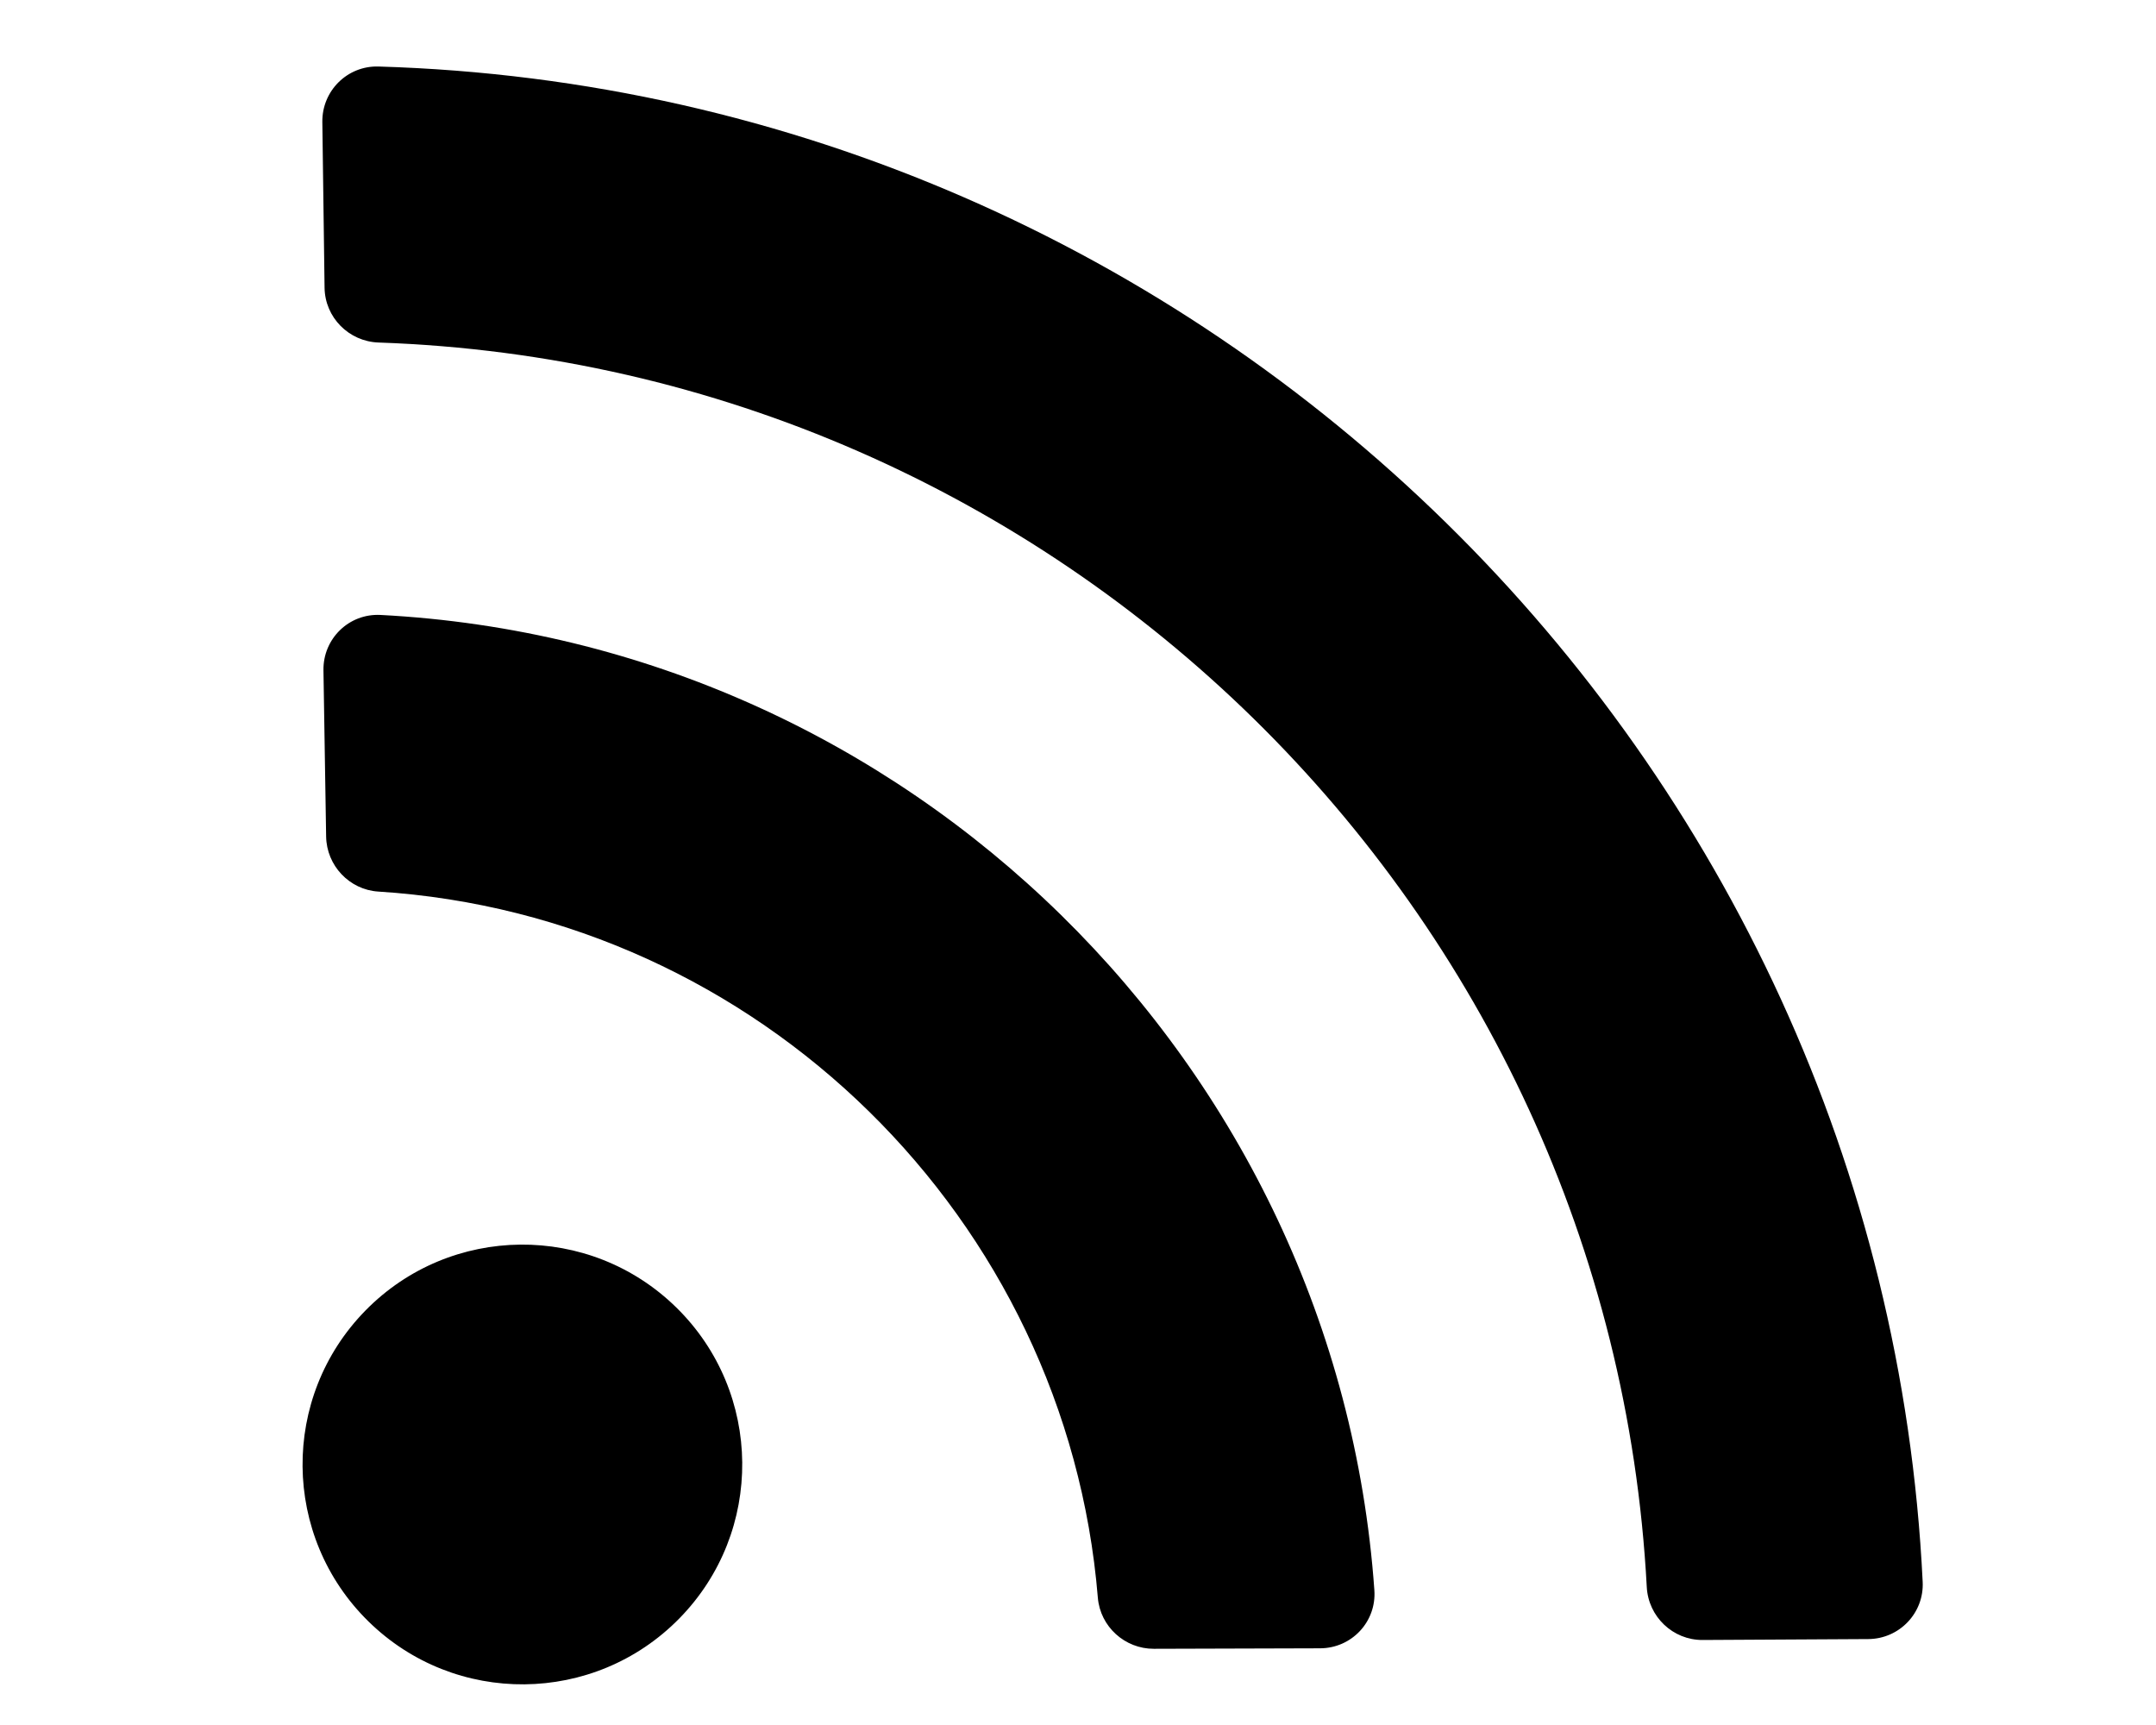
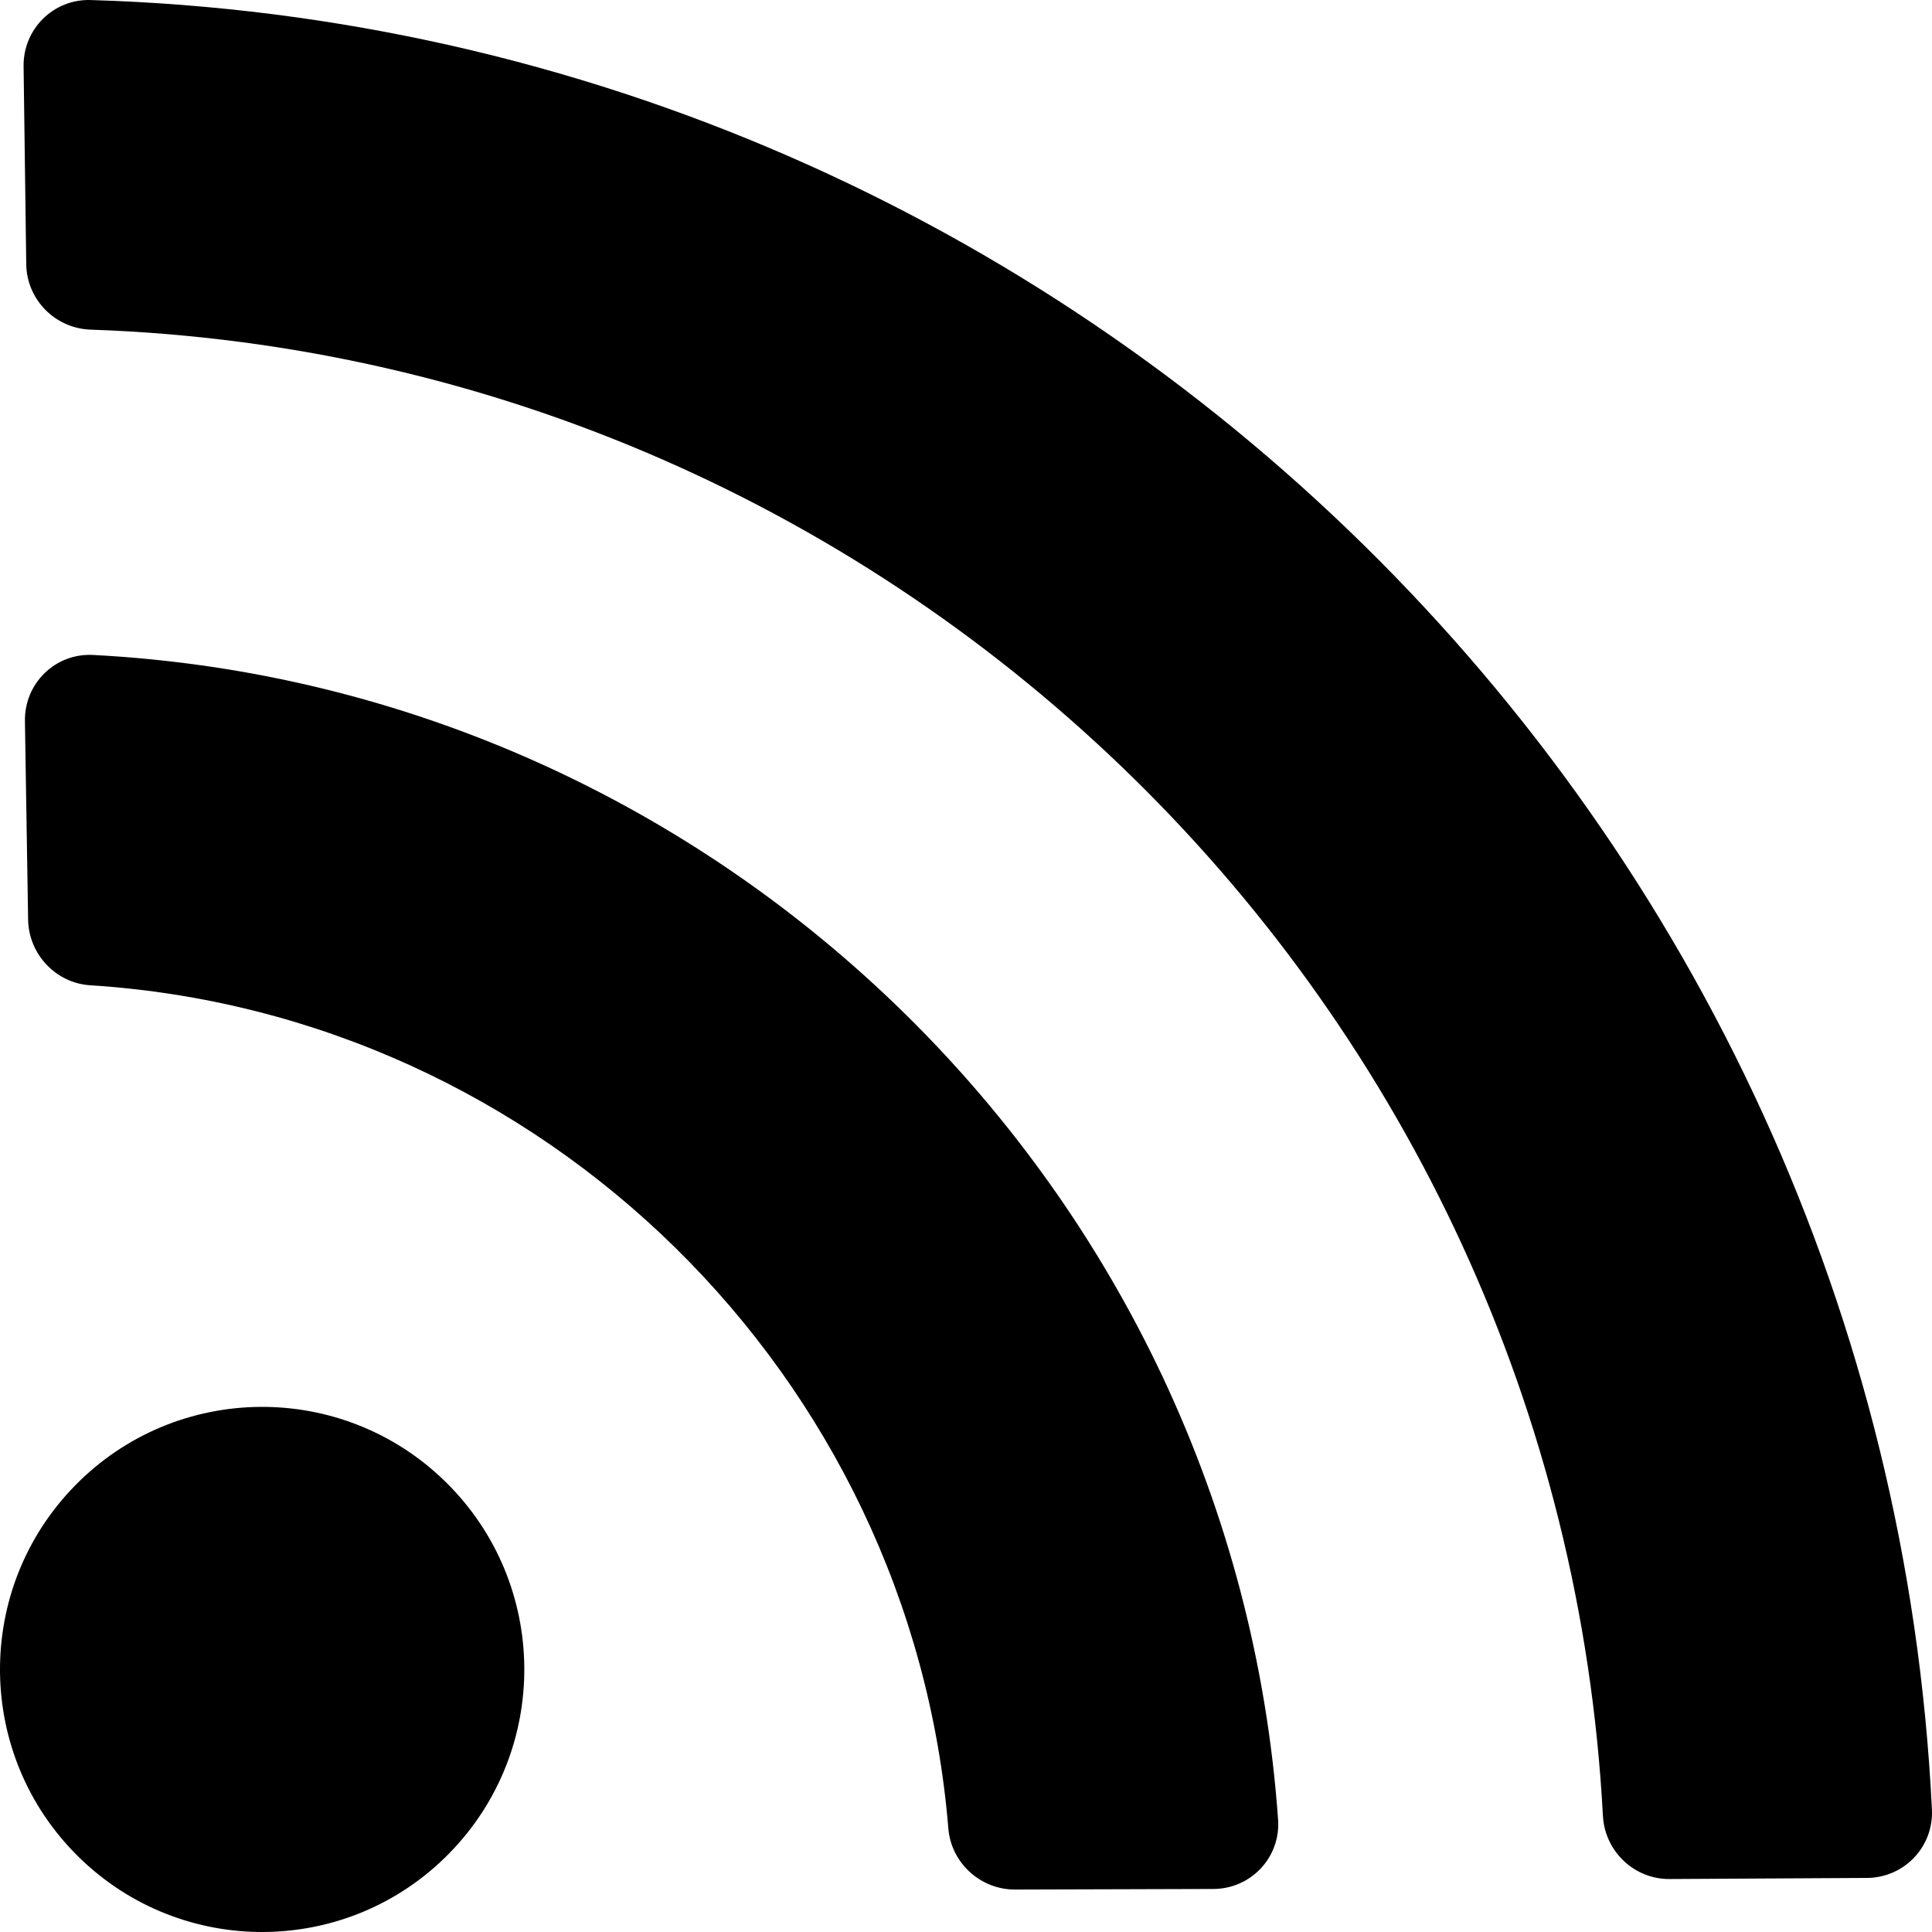
- <svg xmlns="http://www.w3.org/2000/svg" version="1.1" id="svg2" viewBox="0 0 640 512">
-   <defs id="defs8" />
-   <path id="path4" d="M 570.738,469.512 C 558.816,223.725 358.225,26.992 112.35,19.742 103.104,19.47 95.561,26.968 95.685,36.218 l 0.661,49.175 c 0.113,8.824 7.21,15.975 16.032,16.273 201.666,6.912 365.721,167.839 376.459,369.381 0.466,8.814 7.757,15.767 16.574,15.72 l 49.179,-0.272 c 9.243,-0.059 16.597,-7.743 16.149,-16.982 z M 200.776,388.093 c -25.728,-25.244 -67.039,-24.852 -92.284,0.876 -25.244,25.728 -24.852,67.039 0.876,92.284 25.728,25.244 67.039,24.852 92.284,-0.876 25.244,-25.728 24.852,-67.039 -0.876,-92.284 z m 207.199,83.894 C 396.878,315.492 269.469,190.636 112.964,182.524 c -9.378,-0.488 -17.101,7.063 -16.947,16.442 l 0.793,49.333 c 0.139,8.593 6.884,15.783 15.477,16.329 112.924,7.134 204.36,97.08 213.604,209.588 0.709,8.581 8.018,15.195 16.619,15.164 l 49.339,-0.144 c 9.388,-0.017 16.79,-7.896 16.124,-17.249 z" />
+ <svg xmlns="http://www.w3.org/2000/svg" viewBox="0 0 512 512">
+   <path d="M 511.979,479.566 C 499.287,217.5 285.745,7.737 23.993,0.008 14.15,-0.283 6.12,7.712 6.251,17.574 L 6.955,70.006 C 7.075,79.415 14.632,87.039 24.022,87.357 238.71,94.726 413.358,266.312 424.789,481.201 c 0.496,9.398 8.257,16.812 17.645,16.761 l 52.354,-0.29 c 9.84,-0.063 17.668,-8.256 17.191,-18.107 z M 118.128,392.754 c -27.389,-26.916 -71.368,-26.498 -98.242,0.934 -26.874,27.432 -26.457,71.479 0.932,98.396 27.389,26.916 71.368,26.498 98.243,-0.934 26.874,-27.432 26.457,-71.479 -0.932,-98.396 z m 220.577,89.45 C 326.893,315.344 191.257,182.219 24.647,173.57 14.664,173.05 6.442,181.1 6.606,191.101 l 0.844,52.6 c 0.148,9.163 7.329,16.828 16.476,17.41 120.215,7.606 217.556,103.509 227.397,223.469 0.754,9.149 8.536,16.202 17.693,16.169 l 52.525,-0.153 c 9.994,-0.018 17.874,-8.419 17.166,-18.391 z" />
</svg>
